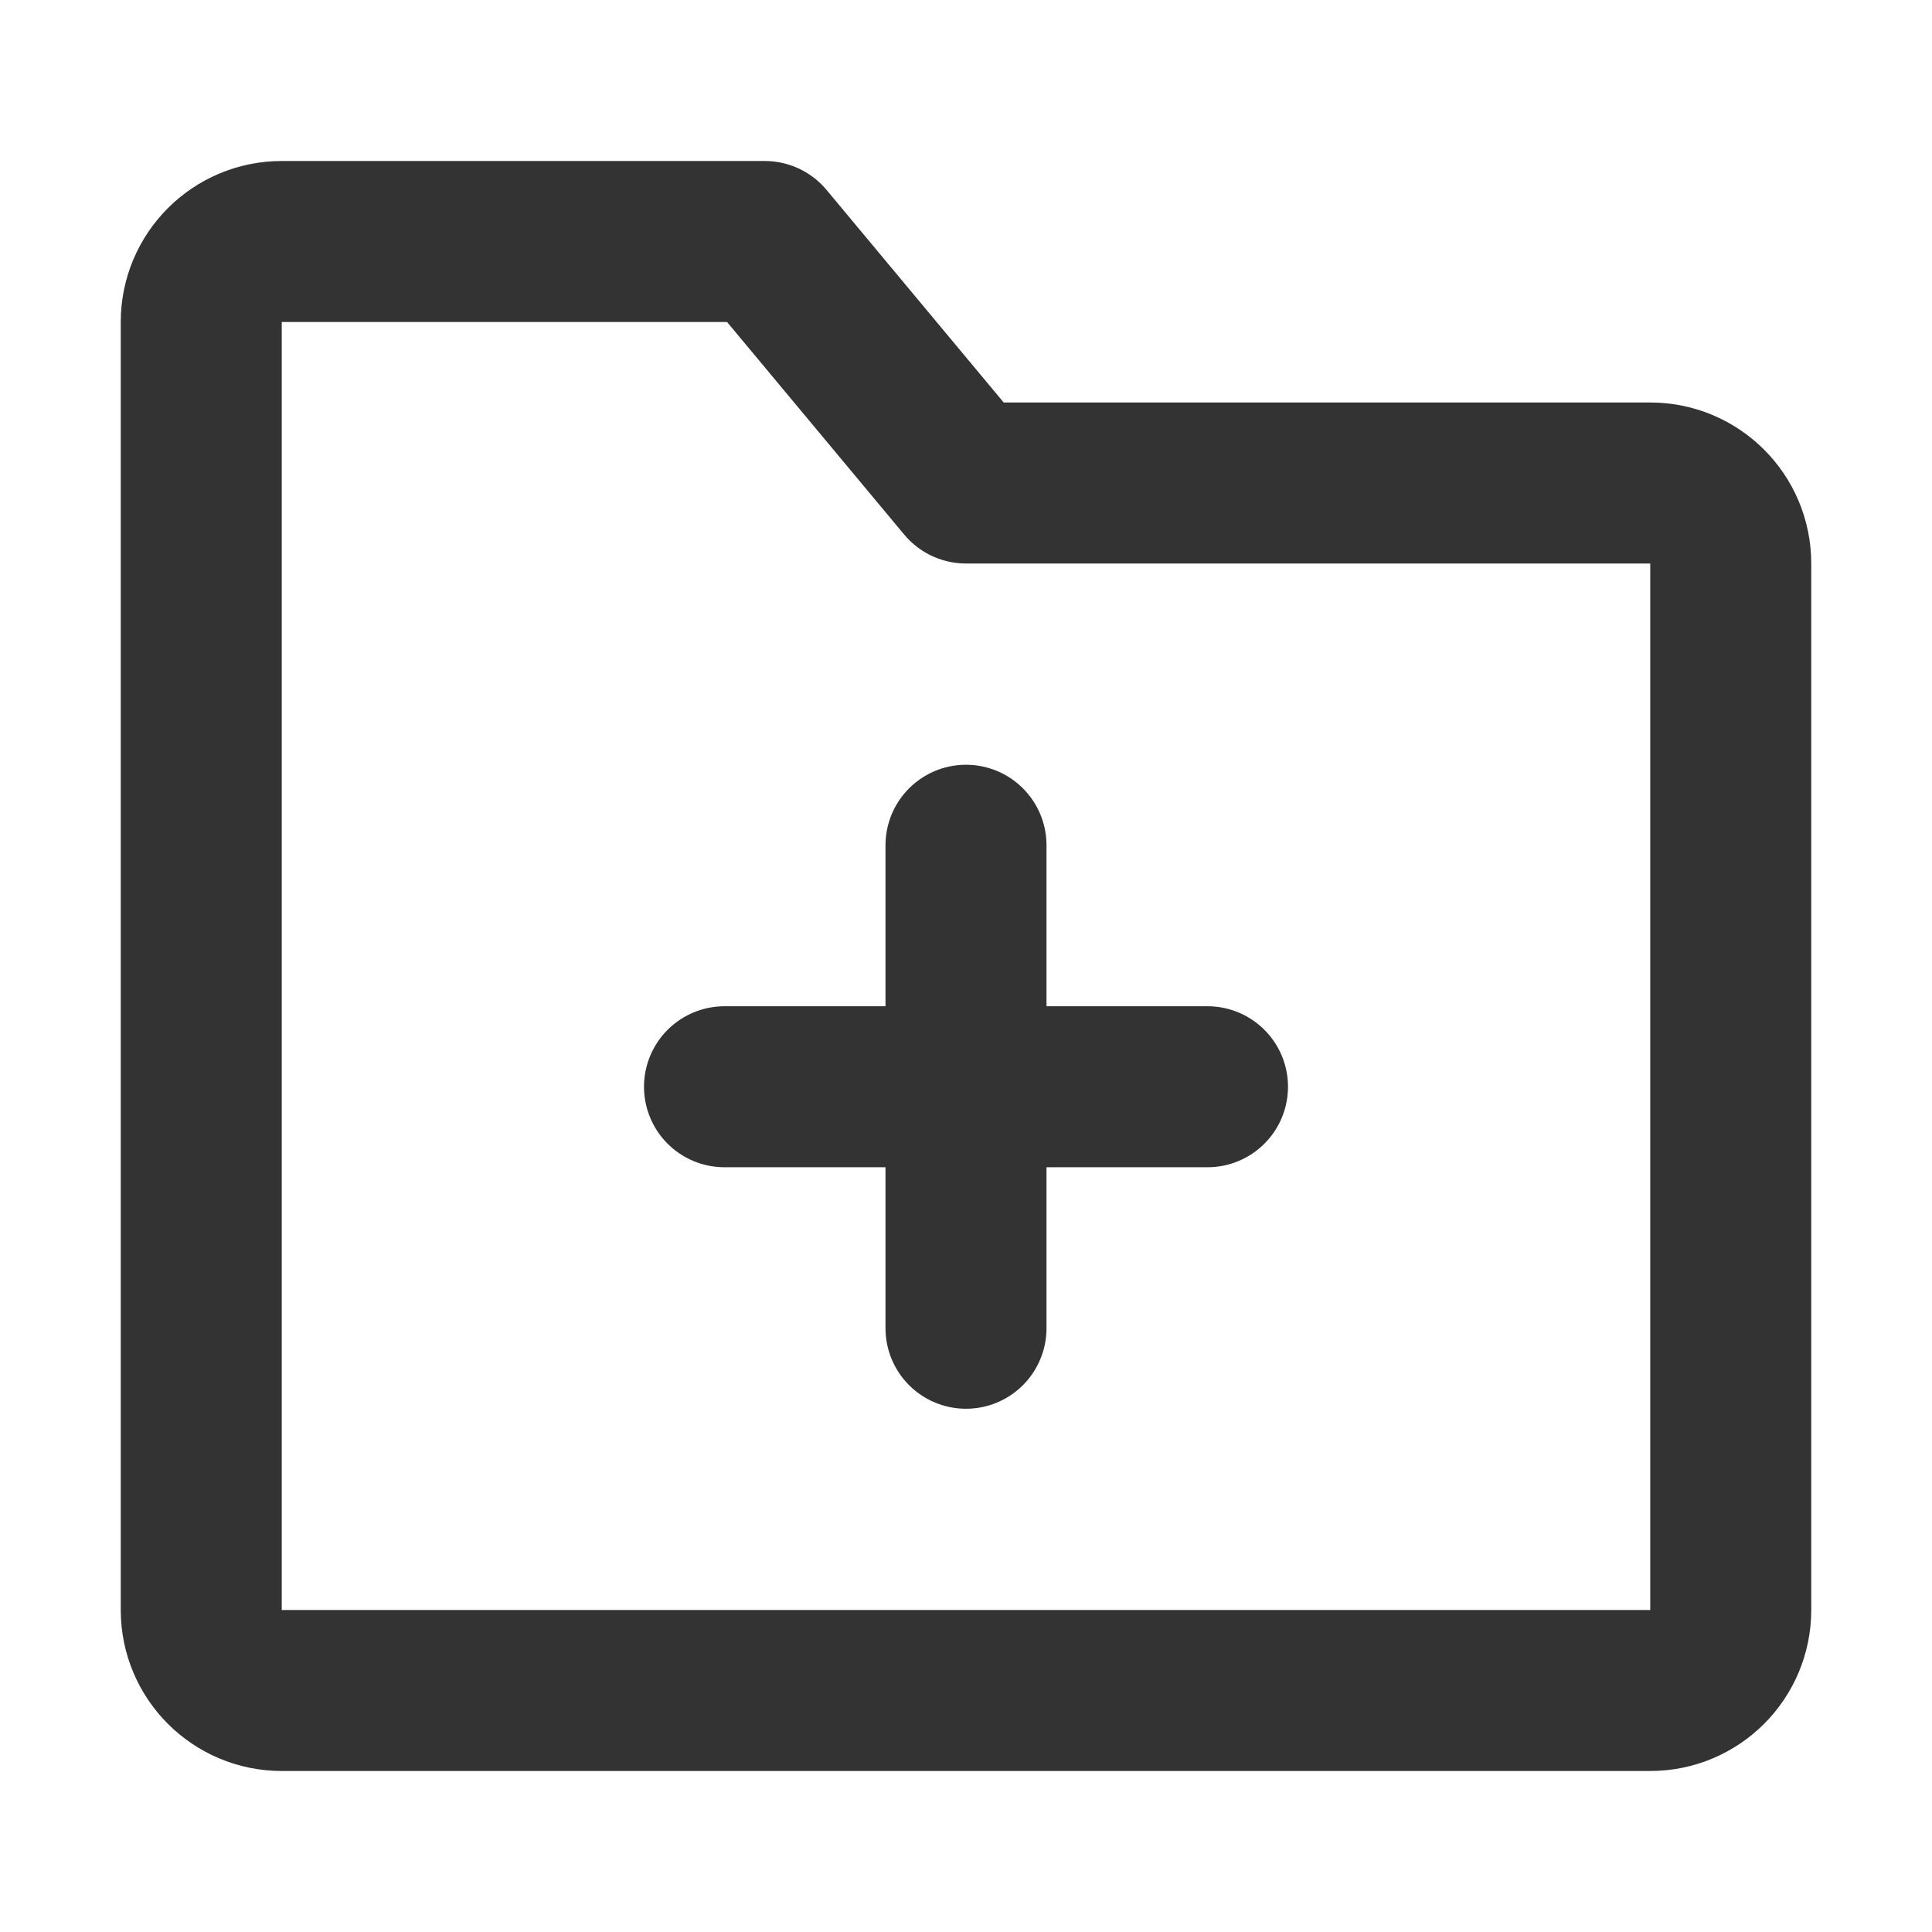
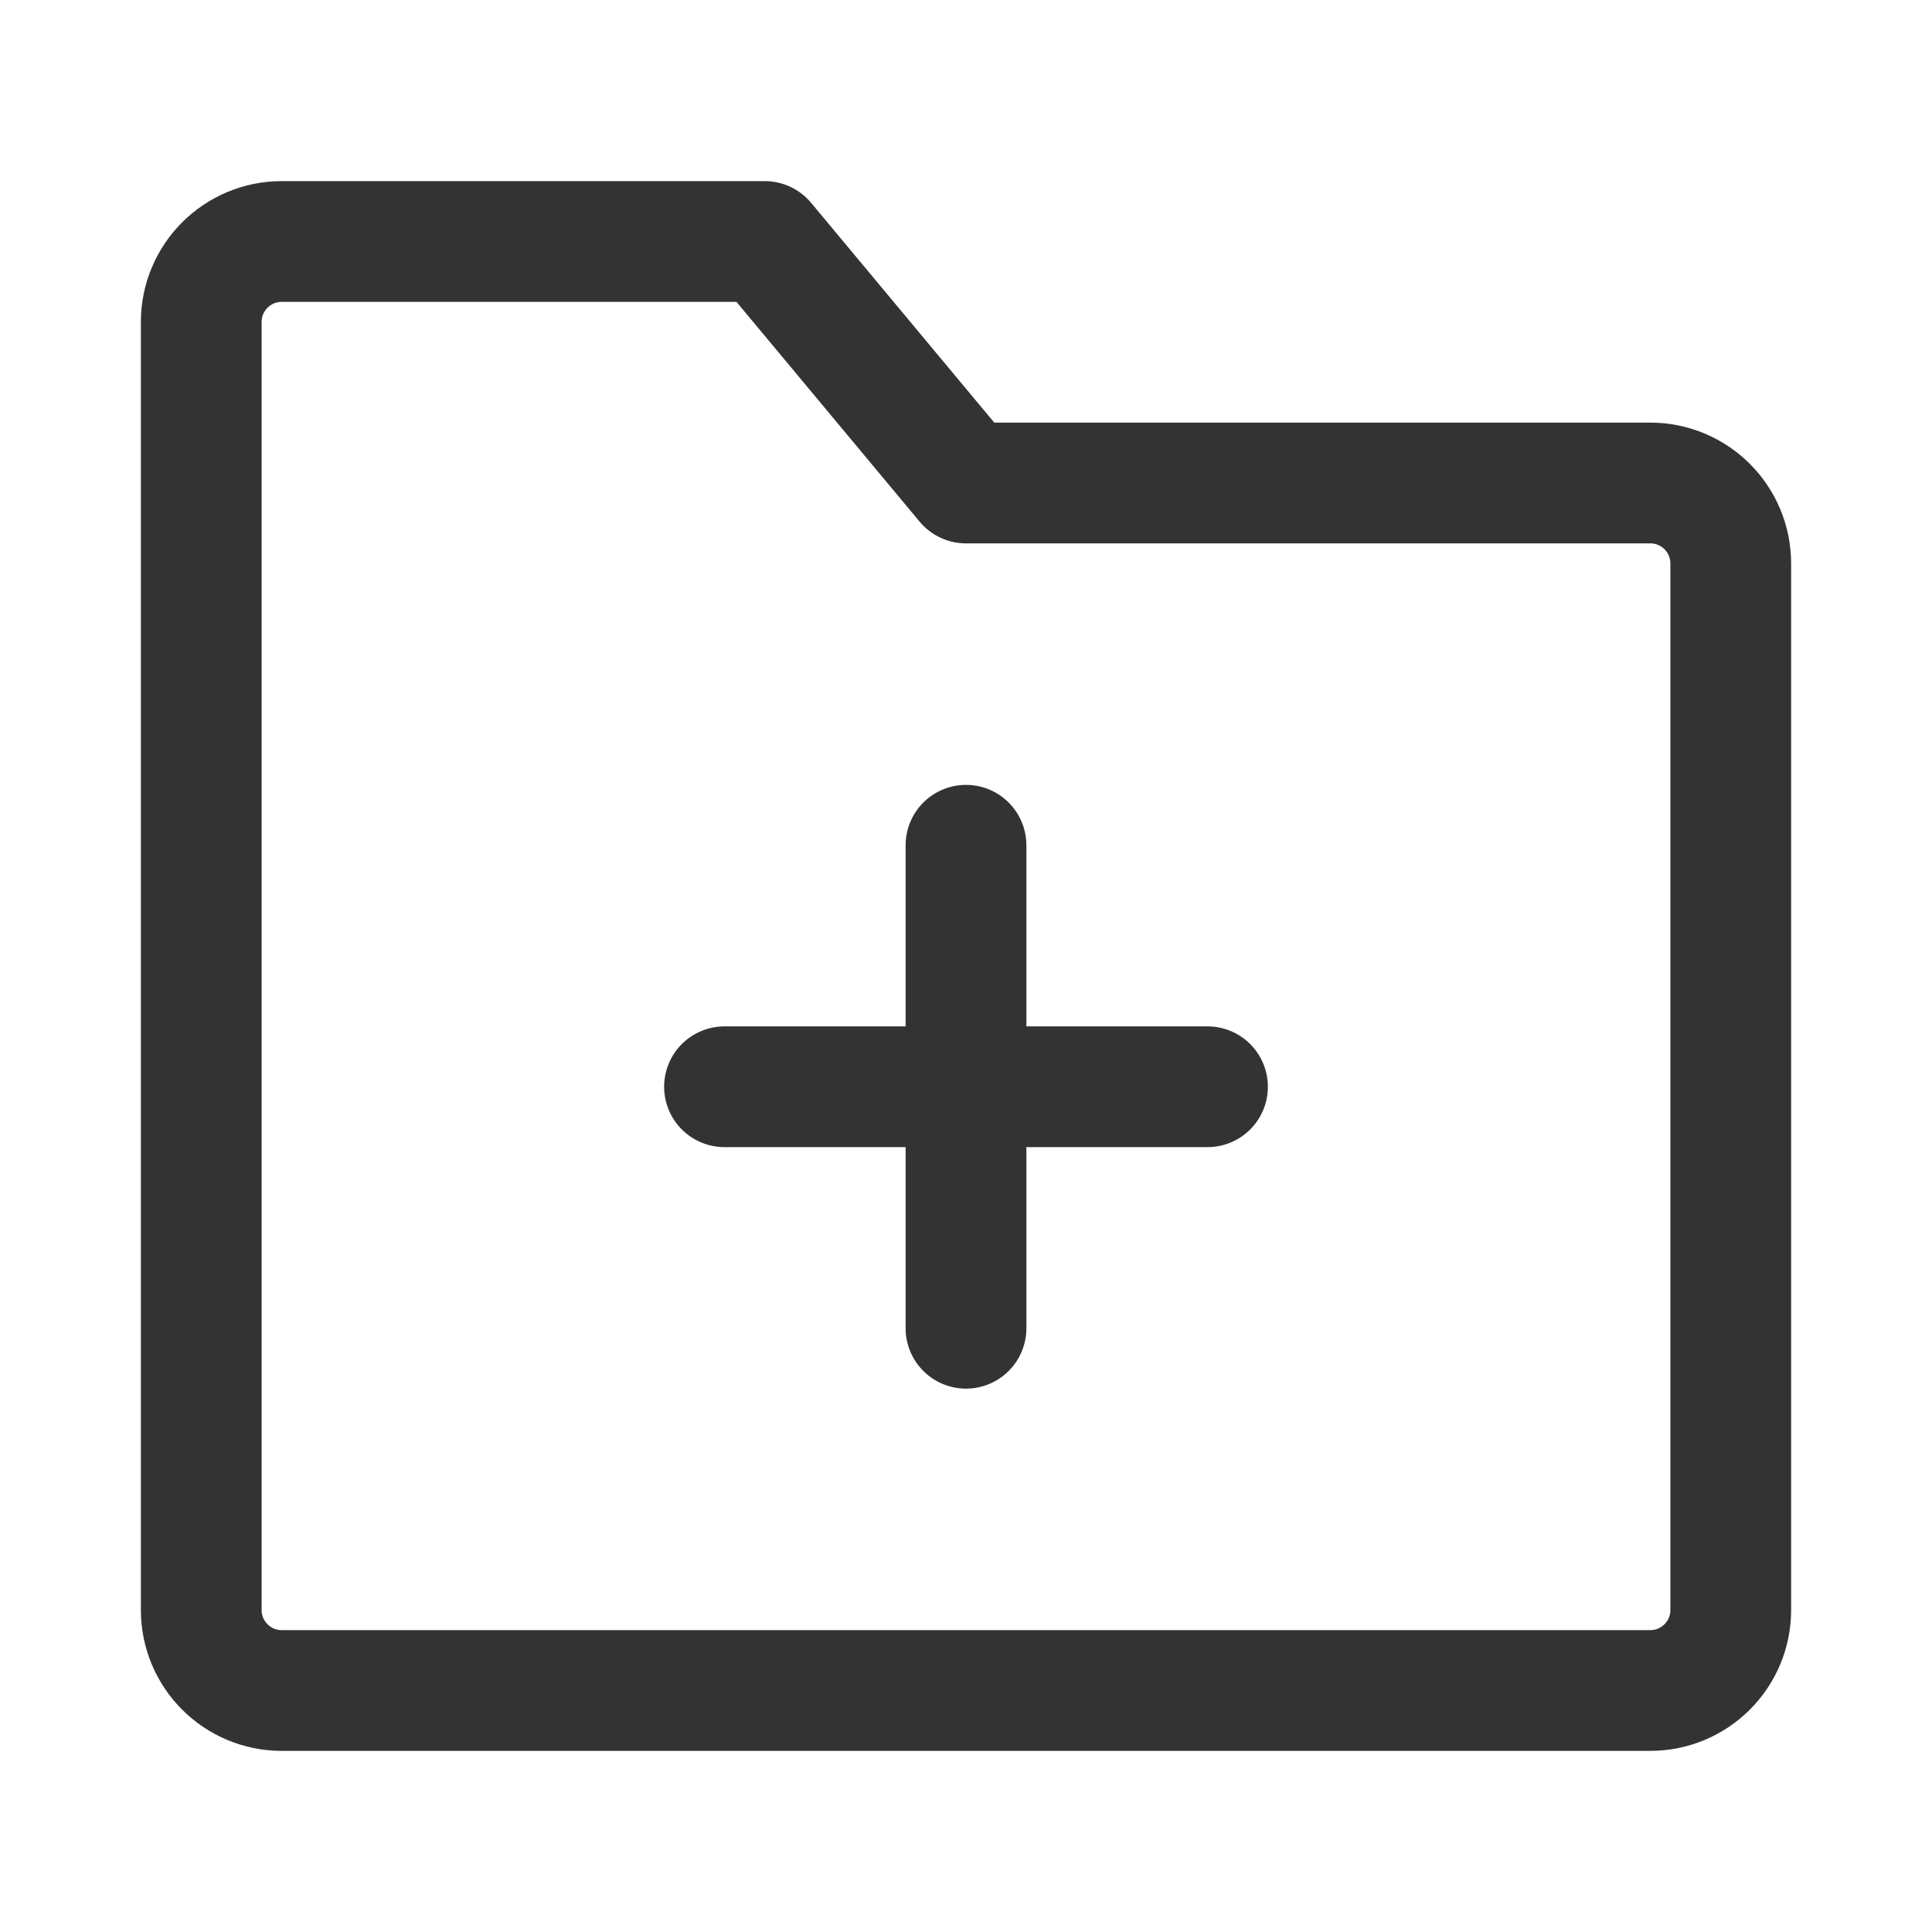
<svg xmlns="http://www.w3.org/2000/svg" width="48" height="48" viewBox="0 0 48 48" fill="none">
-   <path d="M5 8C5 6.895 5.895 6 7 6H19L24 12H41C42.105 12 43 12.895 43 14V40C43 41.105 42.105 42 41 42H7C5.895 42 5 41.105 5 40V8Z" fill="none" stroke="#333" stroke-width="4" stroke-linejoin="round" />
-   <path d="M18 27H30" stroke="#333" stroke-width="4" stroke-linecap="round" />
-   <path d="M24 21L24 33" stroke="#333" stroke-width="4" stroke-linecap="round" />
+   <path d="M5 8C5 6.895 5.895 6 7 6H19L24 12H41C42.105 12 43 12.895 43 14V40C43 41.105 42.105 42 41 42H7C5.895 42 5 41.105 5 40V8Z" fill="none" stroke="#333" stroke-width="3" stroke-linejoin="round" />
+   <path d="M18 27H30" stroke="#333" stroke-width="3" stroke-linecap="round" />
+   <path d="M24 21L24 33" stroke="#333" stroke-width="3" stroke-linecap="round" />
</svg>
